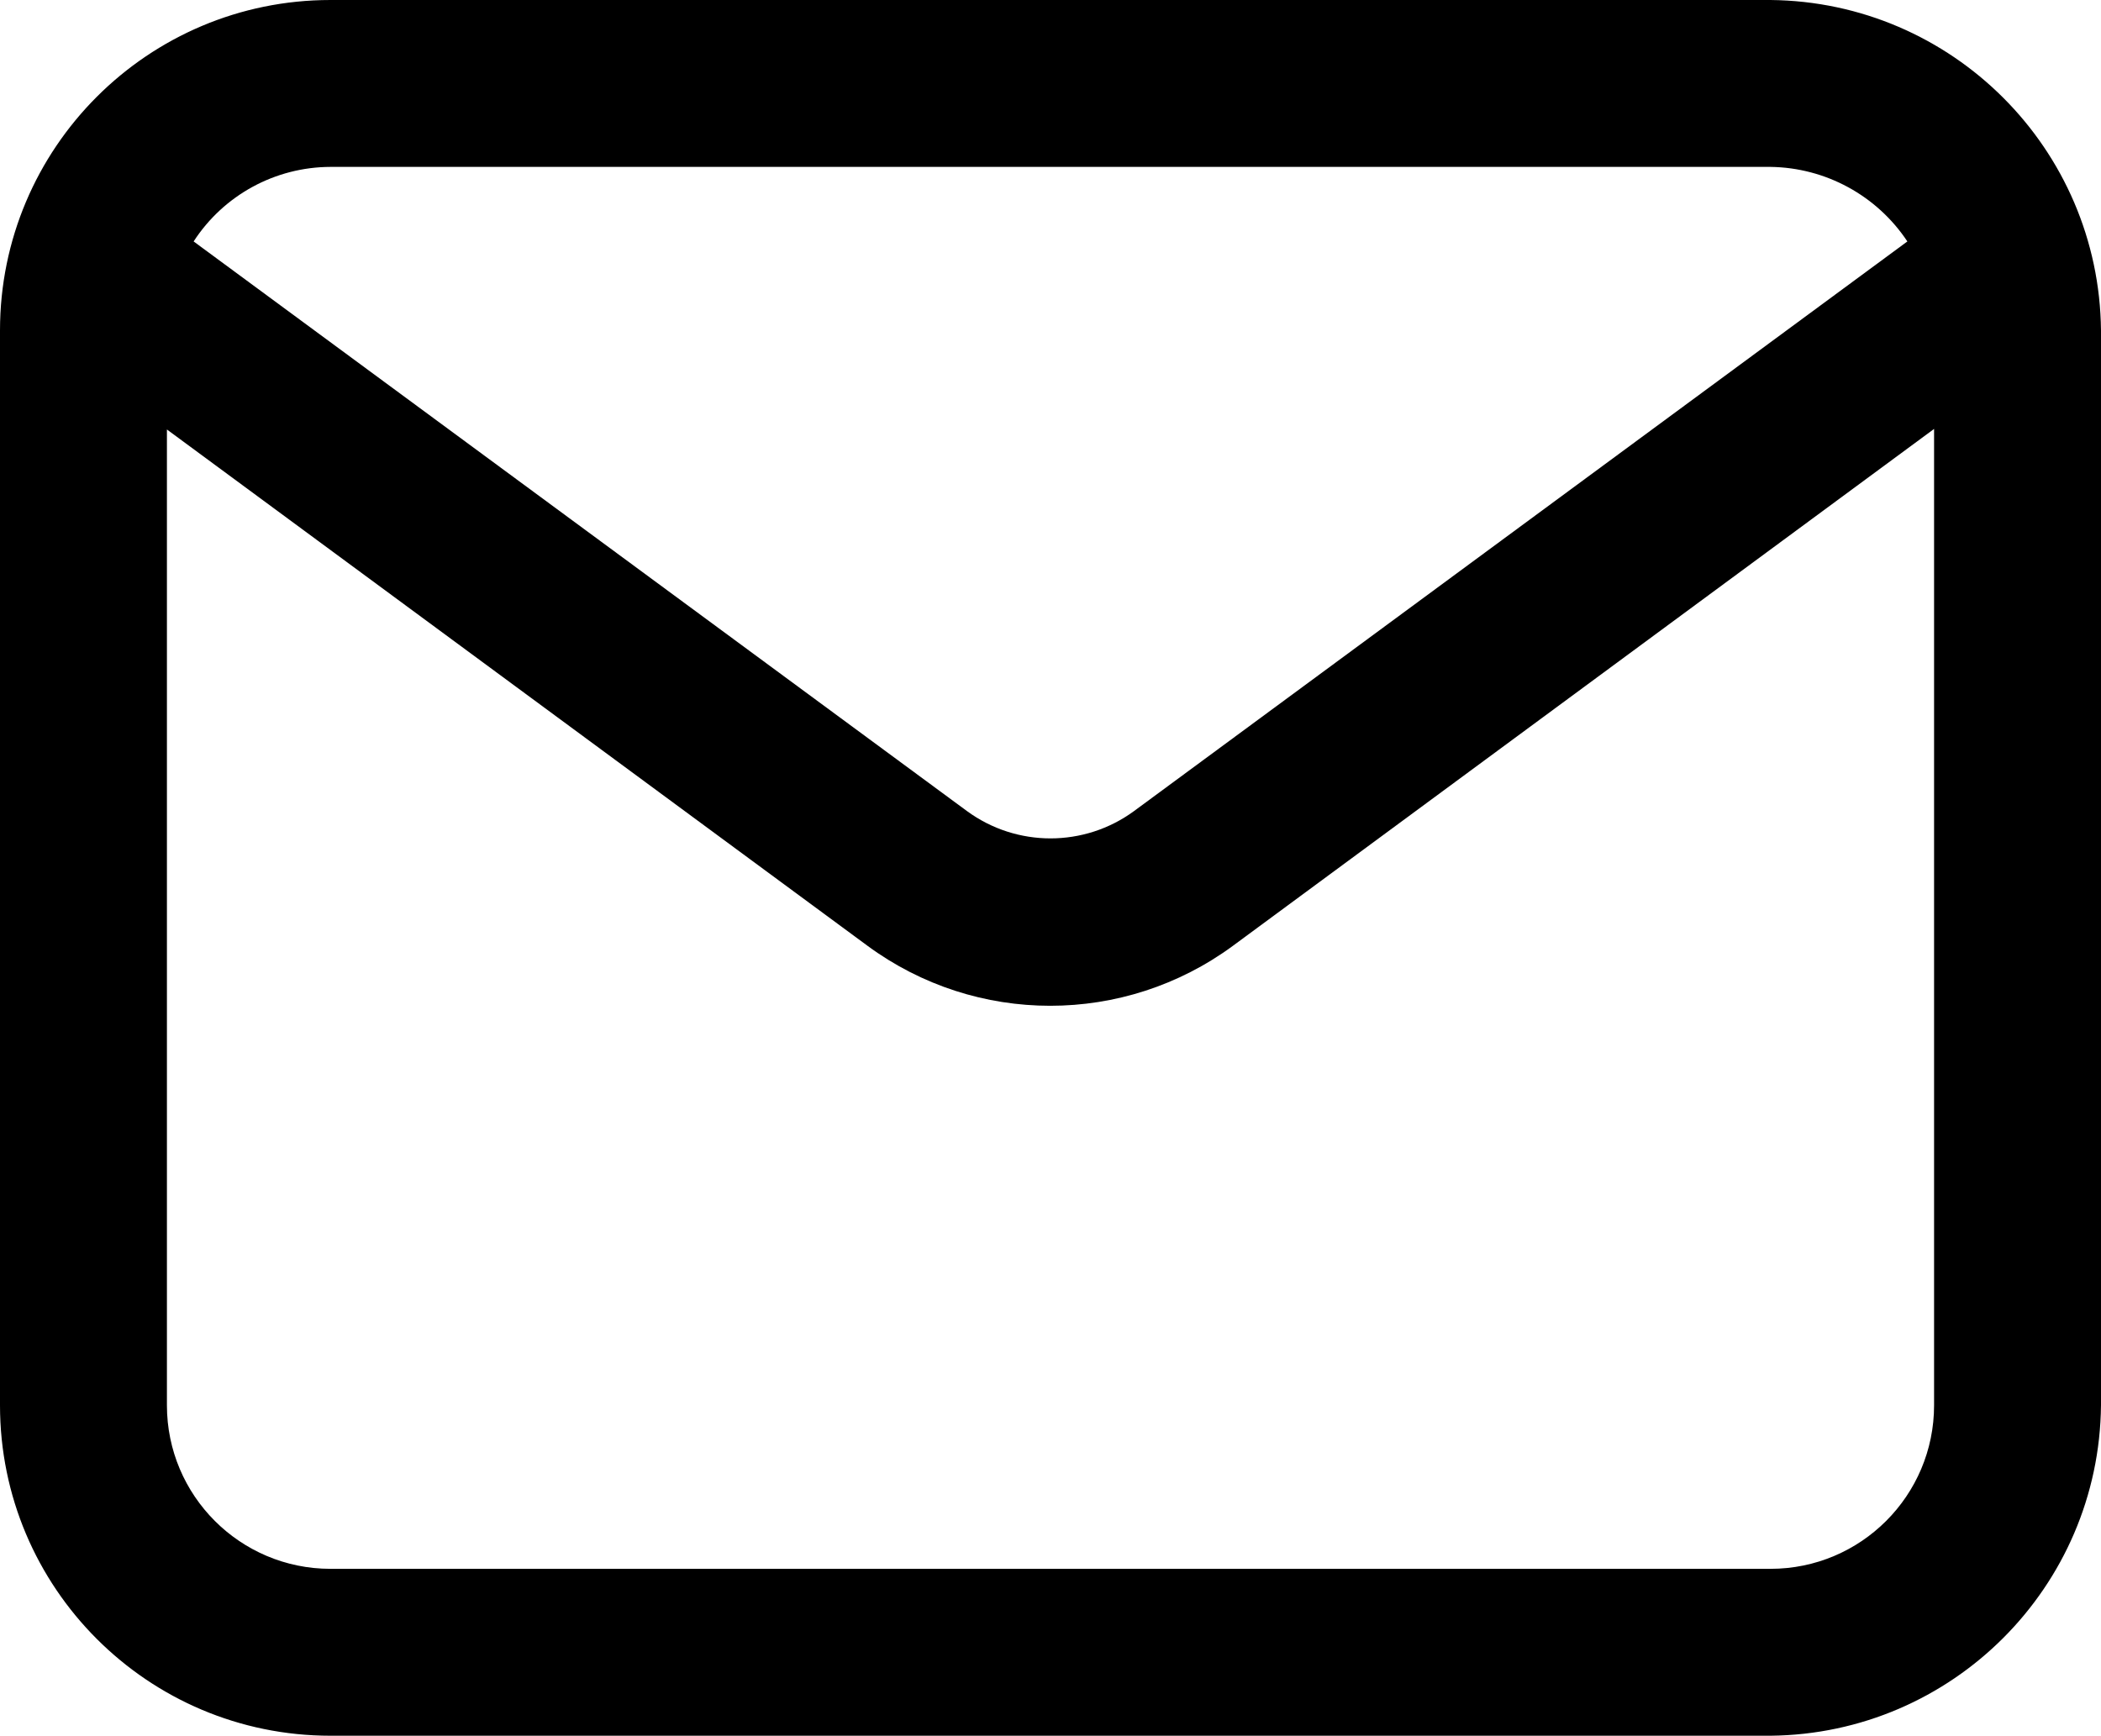
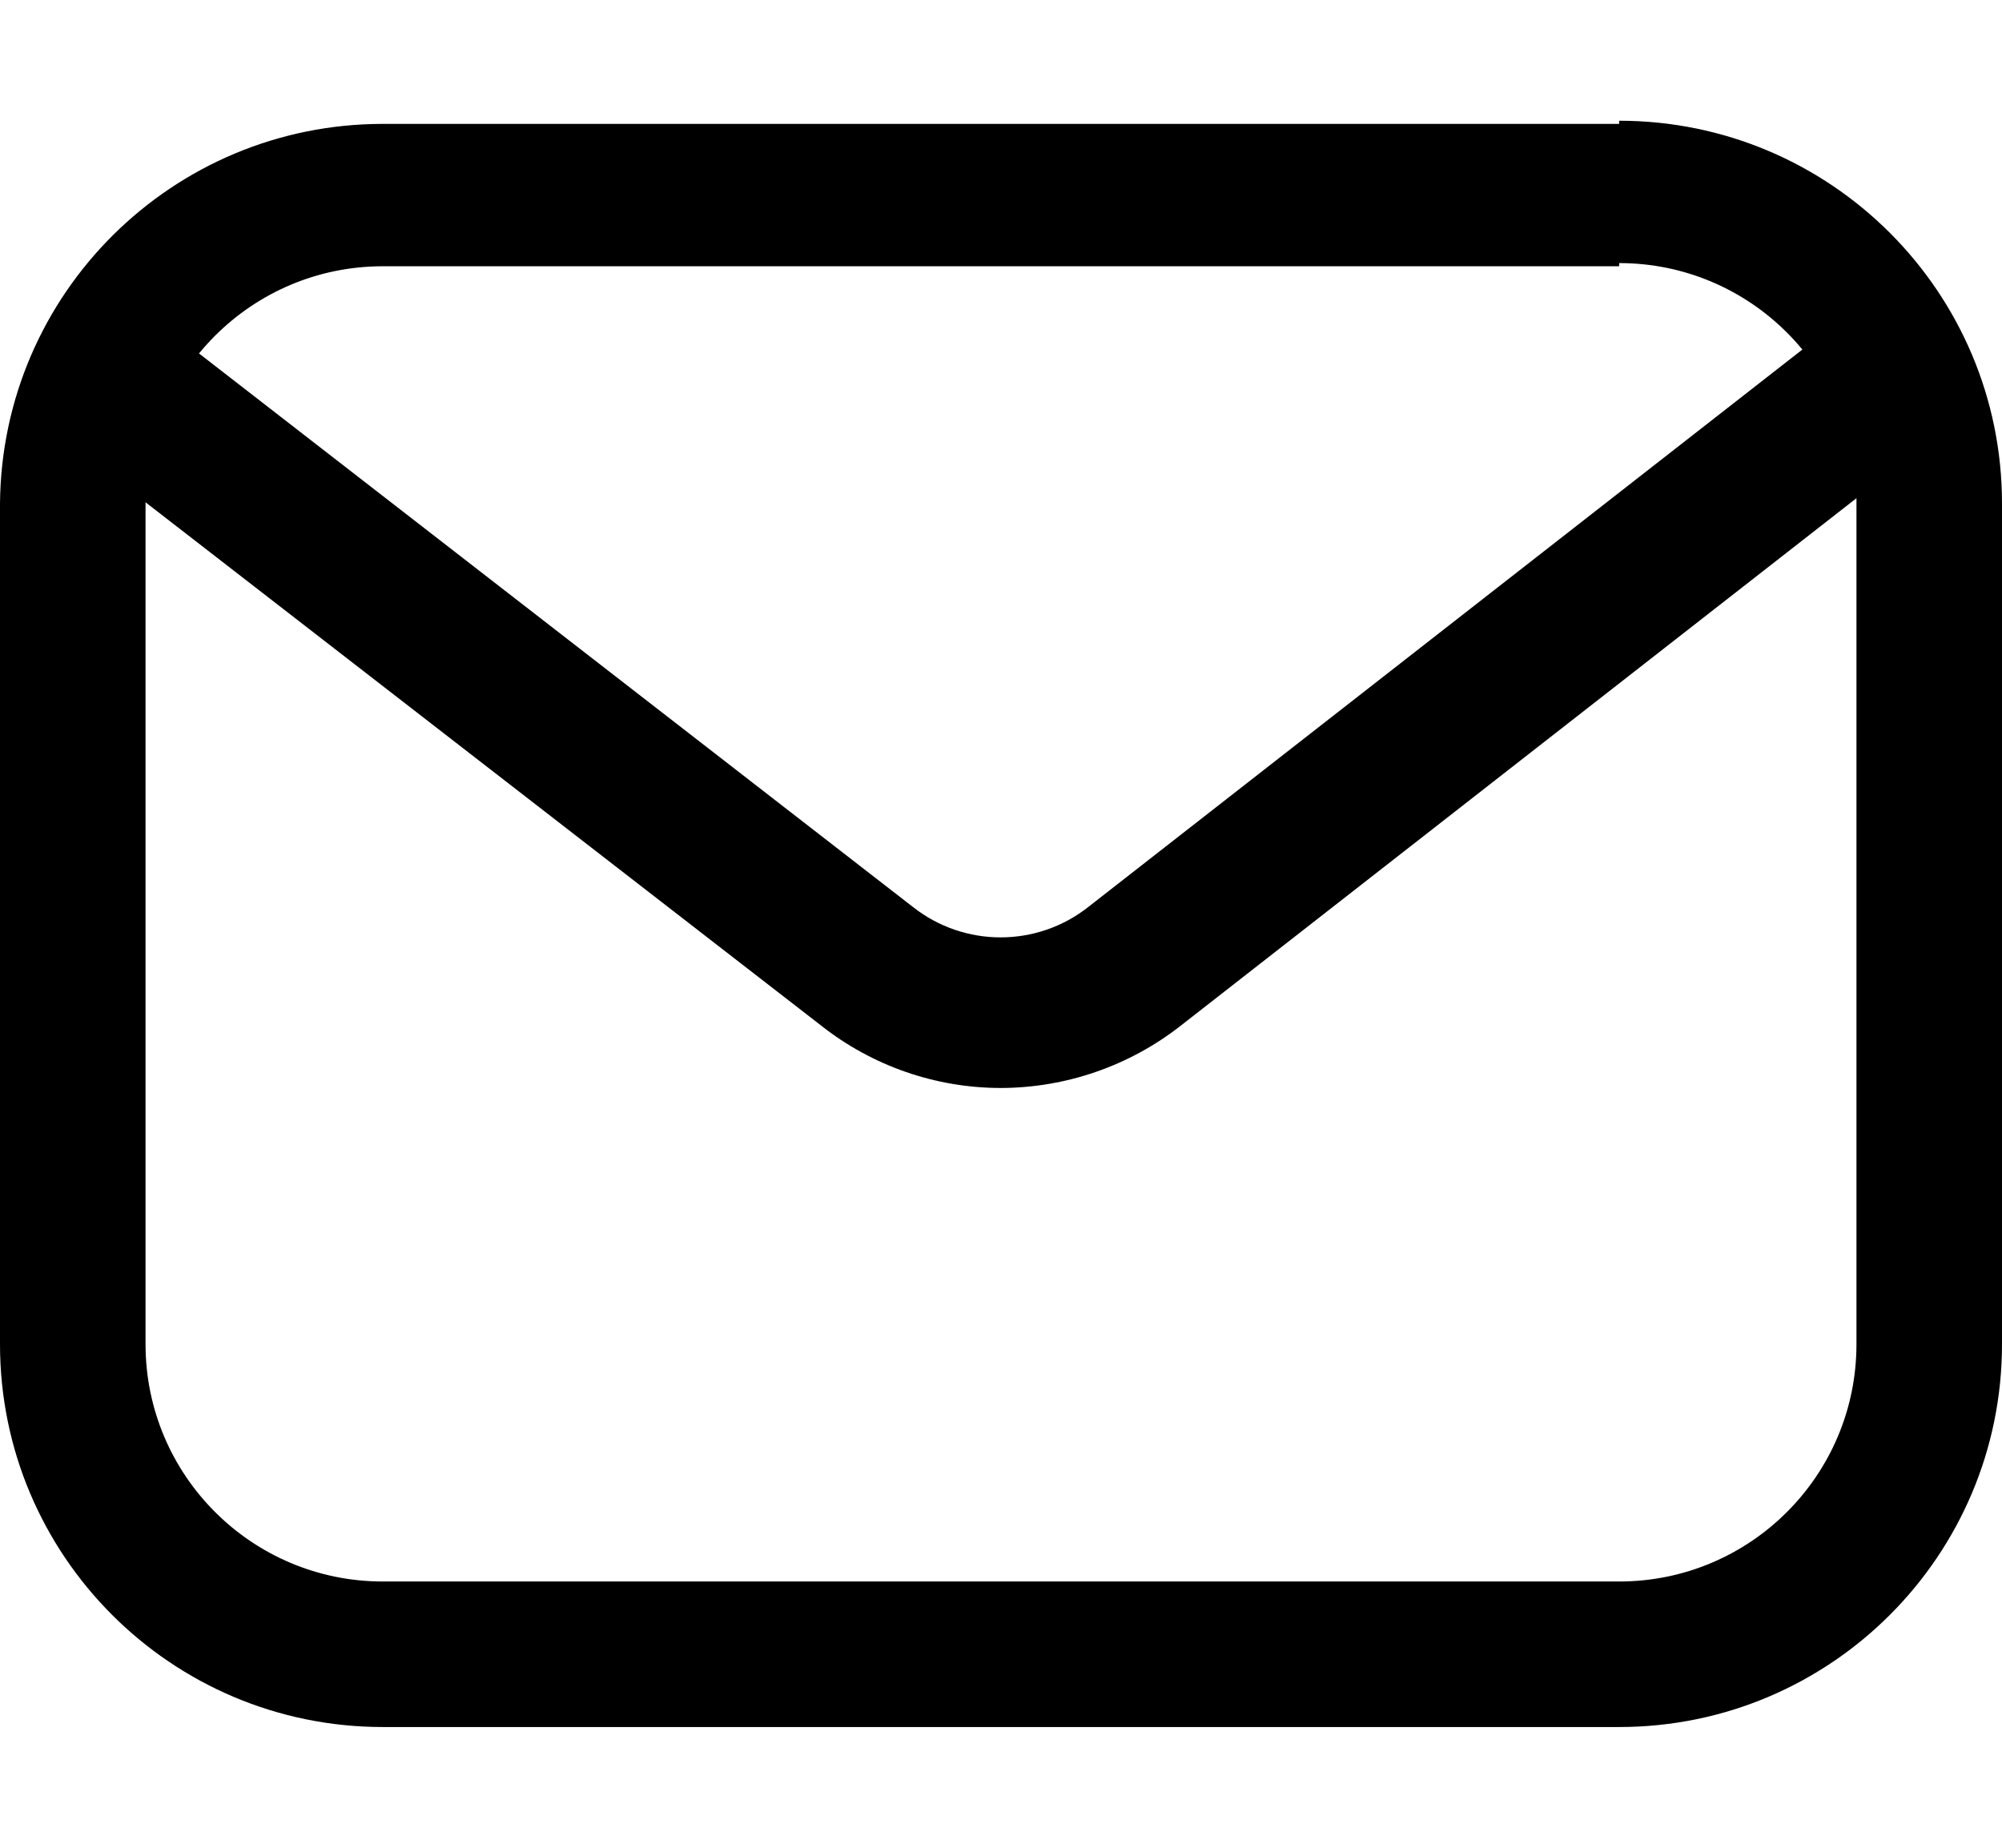
- <svg xmlns="http://www.w3.org/2000/svg" id="f94150b6-3287-48c5-b603-c6f9449c44e2" data-name="レイヤー 1" viewBox="0 0 37.76 31.2">
-   <path d="M31.82,0H5.94A5.94,5.94,0,0,0,0,5.94V25.26A5.94,5.94,0,0,0,5.94,31.2H31.82a6,6,0,0,0,5.94-5.94V5.94A6,6,0,0,0,31.82,0ZM5.94,3H31.82a3,3,0,0,1,2.46,1.34L20.38,14.58a2.54,2.54,0,0,1-3,0L3.48,4.34A2.94,2.94,0,0,1,5.94,3ZM31.82,28.2H5.94A2.94,2.94,0,0,1,3,25.26V7.72L15.59,17a5.54,5.54,0,0,0,6.57,0l12.6-9.29V25.26A2.94,2.94,0,0,1,31.82,28.2Z" />
+ <svg xmlns="http://www.w3.org/2000/svg" width="26" height="24" viewBox="0 0 25.31 20.31">
+   <path d="M20.47,1.8a3,3,0,0,1,3,3V15.47a3,3,0,0,1-3,3H4.84a3,3,0,0,1-3-3V4.84a3,3,0,0,1,3-3H20.47m0-1.8H4.84A4.84,4.84,0,0,0,0,4.84V15.47a4.84,4.84,0,0,0,4.84,4.84H20.47a4.84,4.84,0,0,0,4.84-4.84V4.84A4.84,4.84,0,0,0,20.47,0Z" />
+   <path d="M12.65,12.23a3.67,3.67,0,0,1-2.27-.79L.44,3.74l1.17-1.5,9.93,7.7a1.79,1.79,0,0,0,2.22,0l9.85-7.69,1.17,1.5-9.85,7.69A3.7,3.7,0,0,1,12.65,12.23Z" />
</svg>
